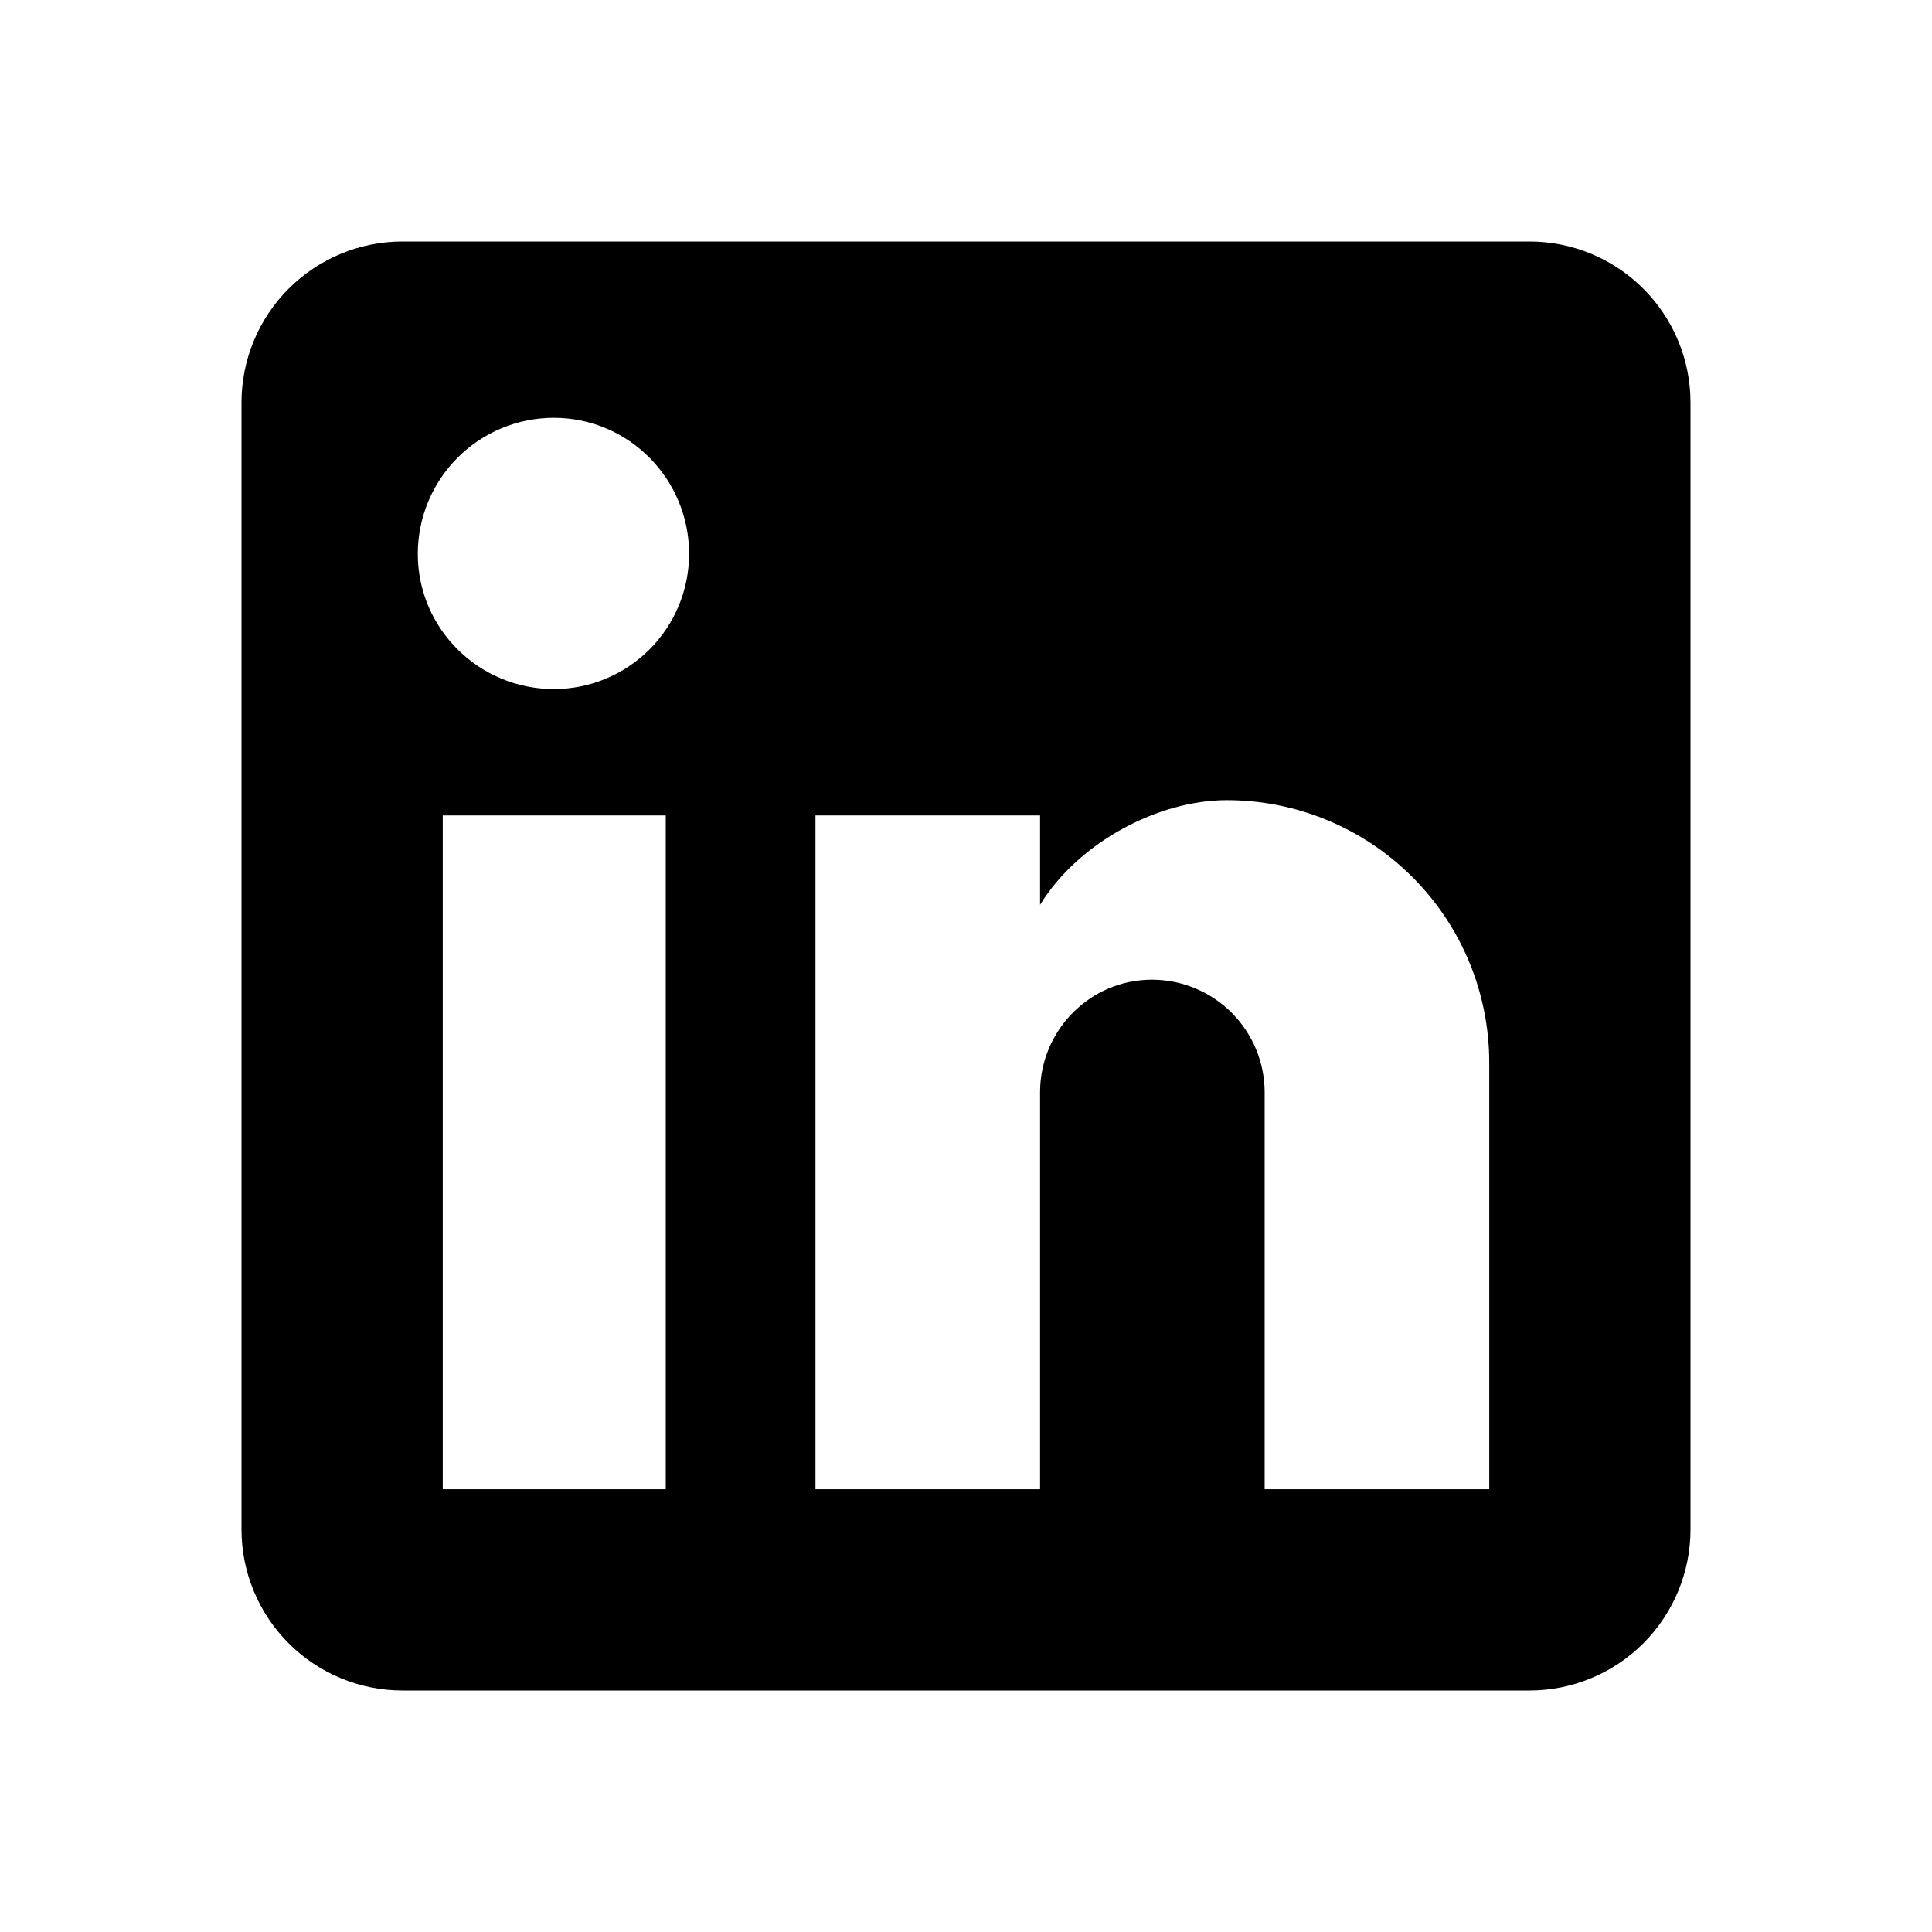
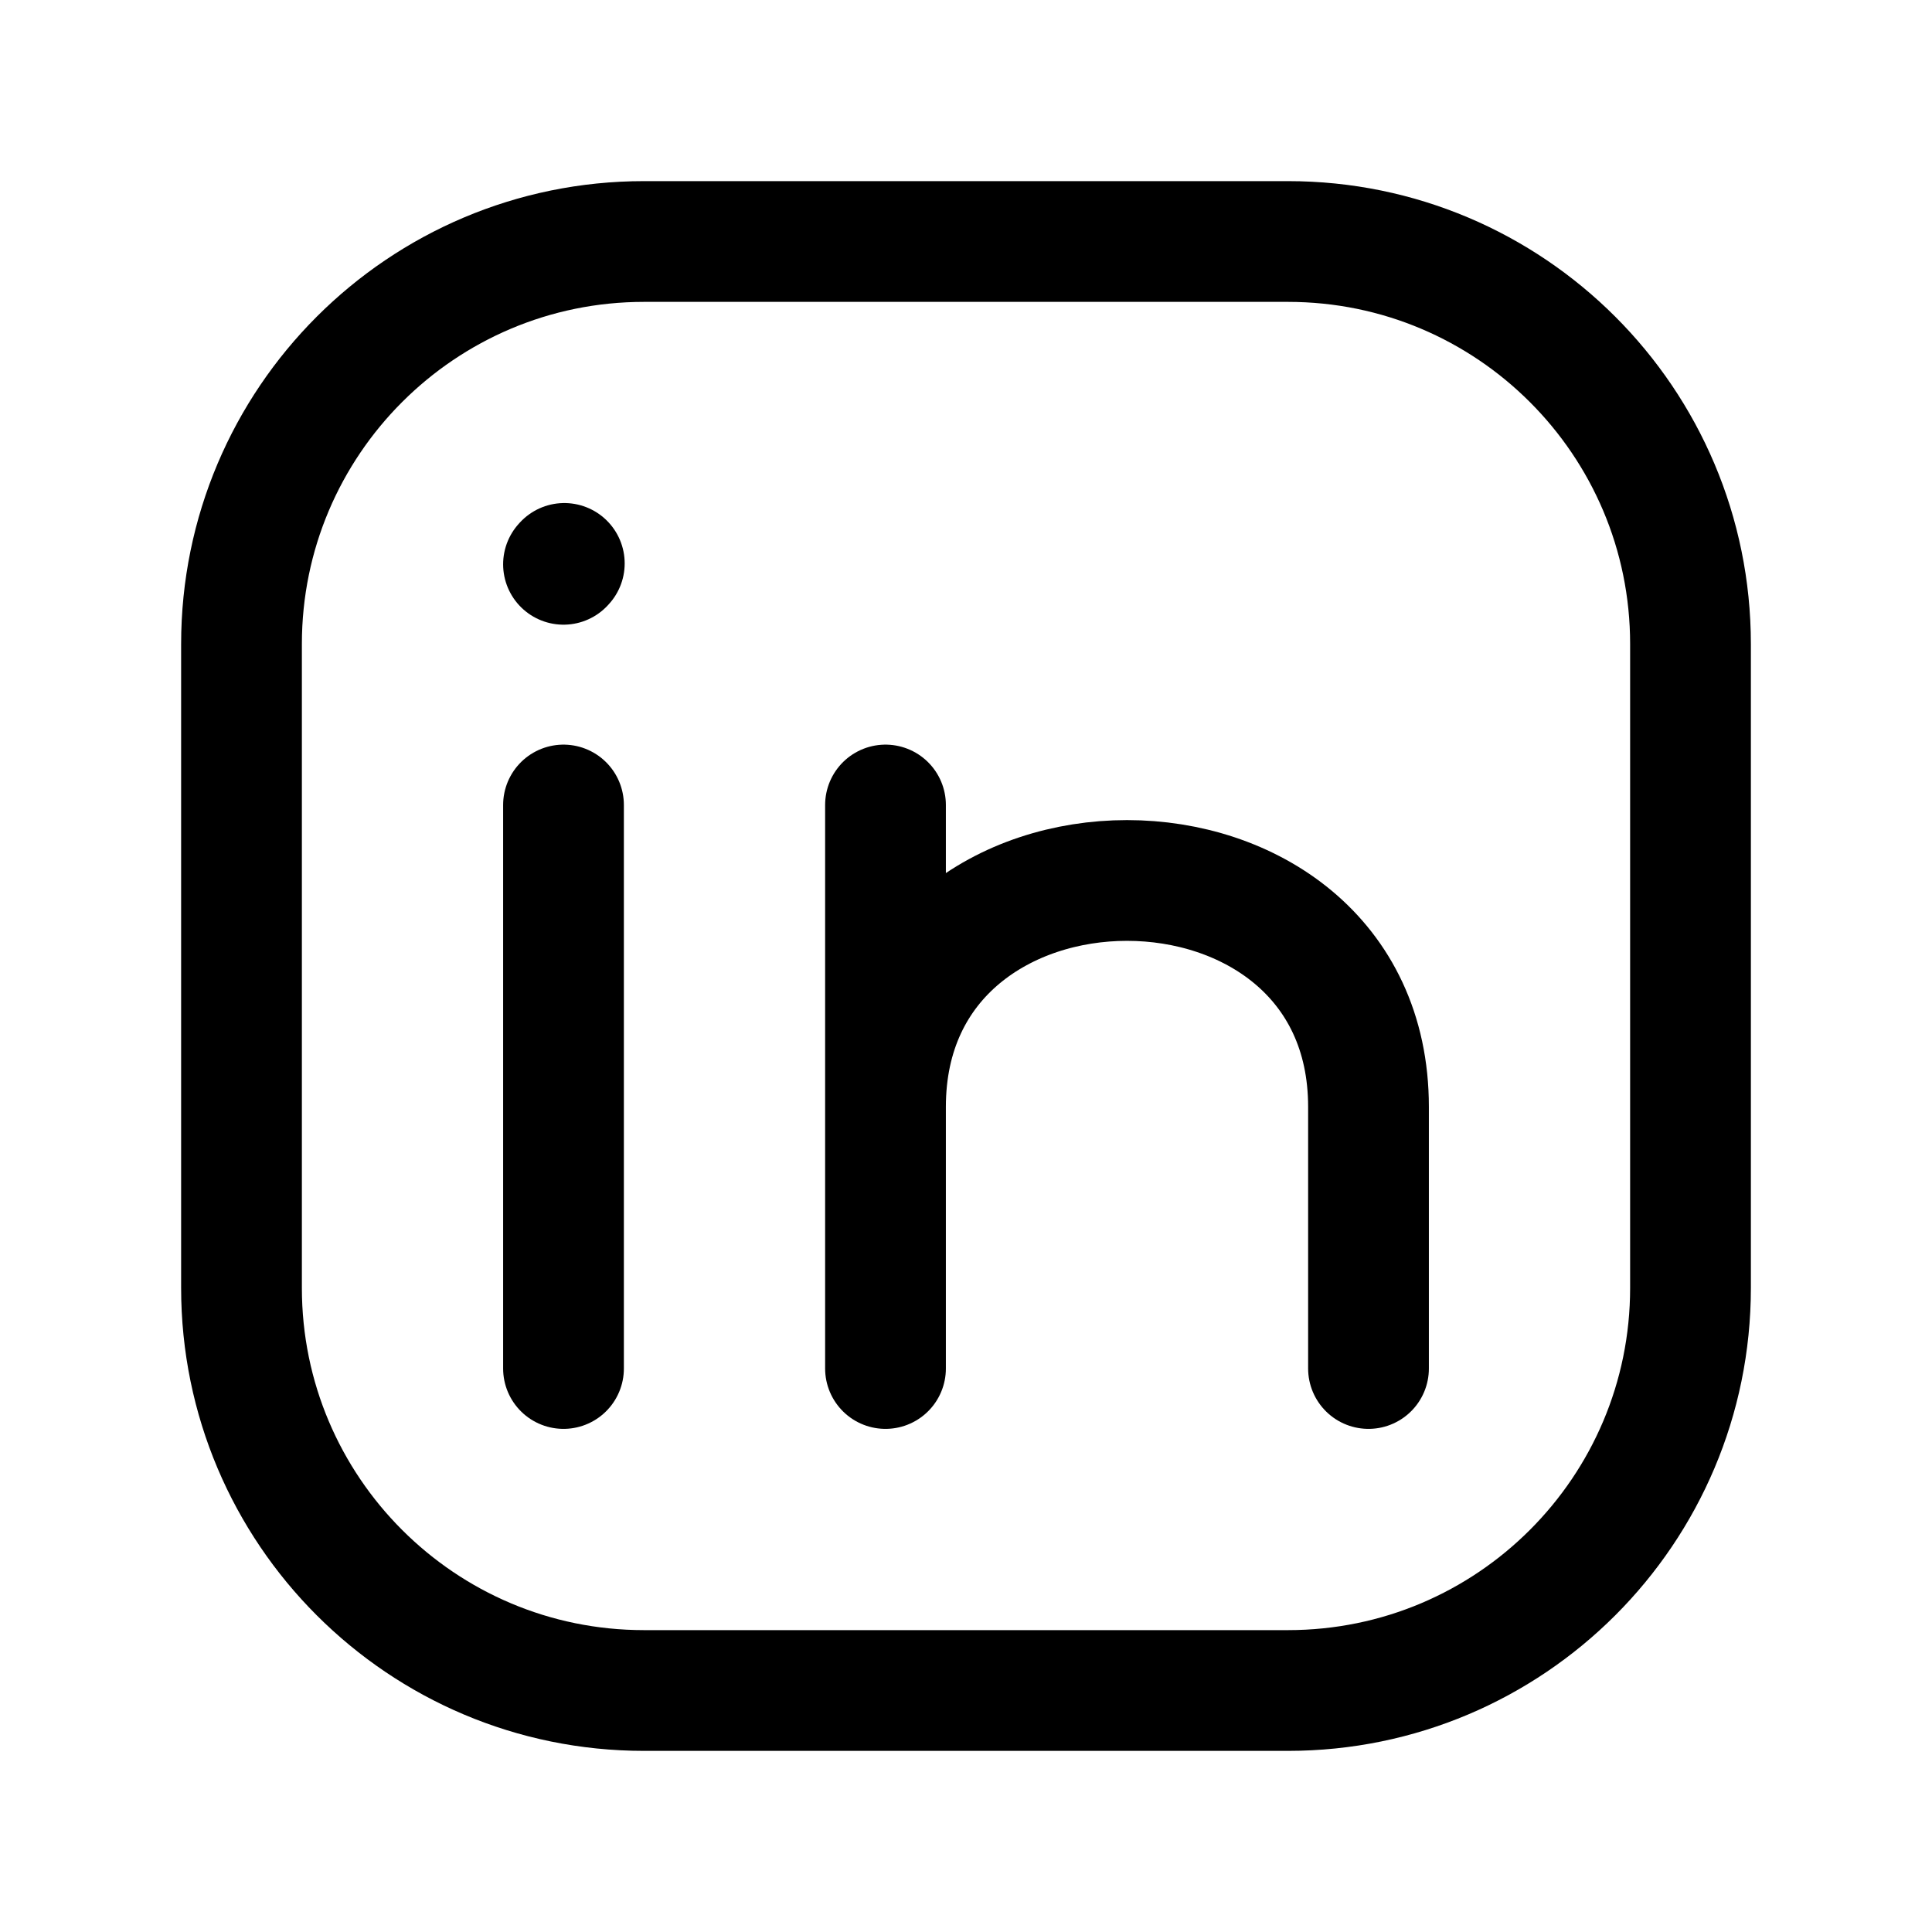
- <svg xmlns="http://www.w3.org/2000/svg" width="24" height="24" viewBox="0 0 24 24" fill="none">
-   <path d="M19 3C19.53 3 20.039 3.211 20.414 3.586C20.789 3.961 21 4.47 21 5V19C21 19.53 20.789 20.039 20.414 20.414C20.039 20.789 19.53 21 19 21H5C4.47 21 3.961 20.789 3.586 20.414C3.211 20.039 3 19.53 3 19V5C3 4.47 3.211 3.961 3.586 3.586C3.961 3.211 4.47 3 5 3H19ZM18.5 18.5V13.2C18.5 12.335 18.157 11.506 17.545 10.895C16.934 10.284 16.105 9.94 15.24 9.94C14.39 9.94 13.4 10.46 12.92 11.24V10.13H10.13V18.5H12.92V13.57C12.92 12.8 13.54 12.17 14.31 12.17C14.681 12.17 15.037 12.318 15.3 12.58C15.562 12.843 15.71 13.199 15.71 13.57V18.5H18.5ZM6.88 8.56C7.326 8.56 7.753 8.383 8.068 8.068C8.383 7.753 8.56 7.326 8.56 6.88C8.56 5.95 7.81 5.19 6.88 5.19C6.432 5.19 6.002 5.368 5.685 5.685C5.368 6.002 5.19 6.432 5.19 6.88C5.19 7.81 5.95 8.56 6.88 8.56ZM8.27 18.5V10.13H5.5V18.5H8.27Z" fill="currentColor" />
+ <svg xmlns="http://www.w3.org/2000/svg" width="39px" height="39px" stroke-width="1.5" viewBox="0 0 24 24" fill="none" color="#000000">
+   <path d="M21 8V16C21 18.761 18.761 21 16 21H8C5.239 21 3 18.761 3 16V8C3 5.239 5.239 3 8 3H16C18.761 3 21 5.239 21 8Z" stroke="#000000" stroke-width="1.5" stroke-linecap="round" stroke-linejoin="round" />
+   <path d="M7 17V13.5V10" stroke="#000000" stroke-width="1.5" stroke-linecap="round" stroke-linejoin="round" />
+   <path d="M11 17V13.75M11 10V13.75M11 13.75C11 10 17 10 17 13.75V17" stroke="#000000" stroke-width="1.5" stroke-linecap="round" stroke-linejoin="round" />
+   <path d="M7 7.01L7.01 6.999" stroke="#000000" stroke-width="1.5" stroke-linecap="round" stroke-linejoin="round" />
</svg>
